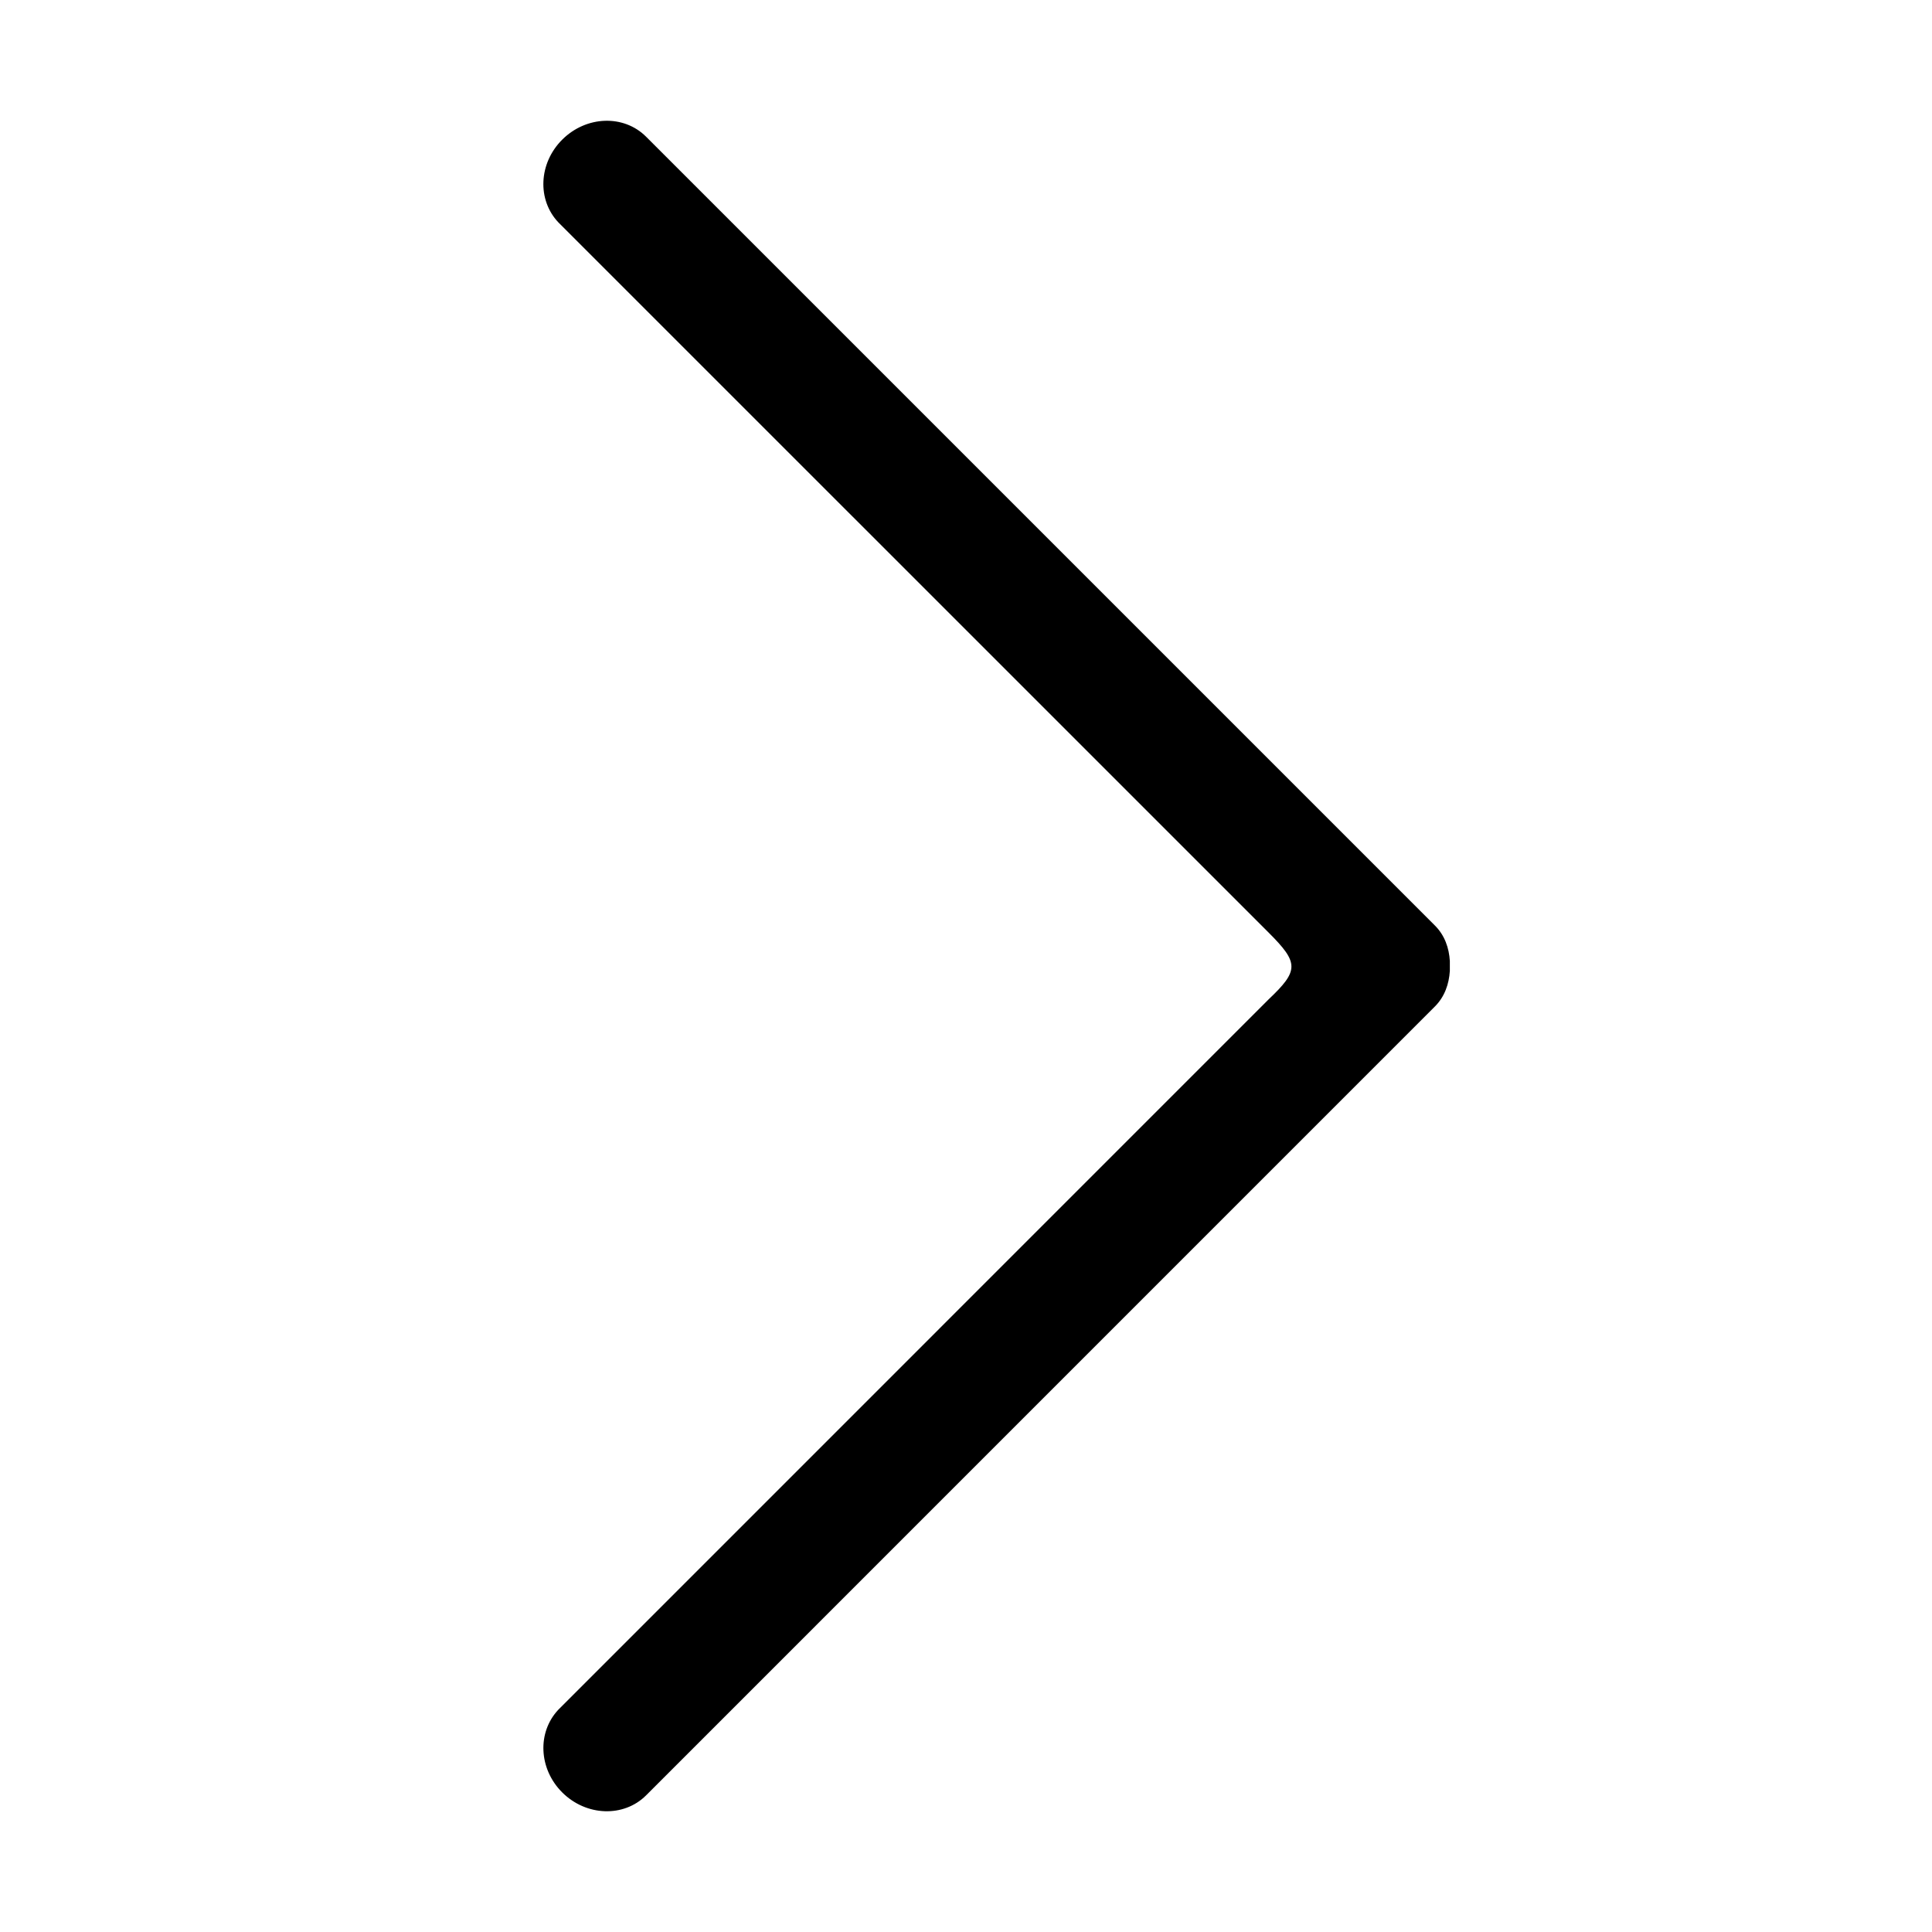
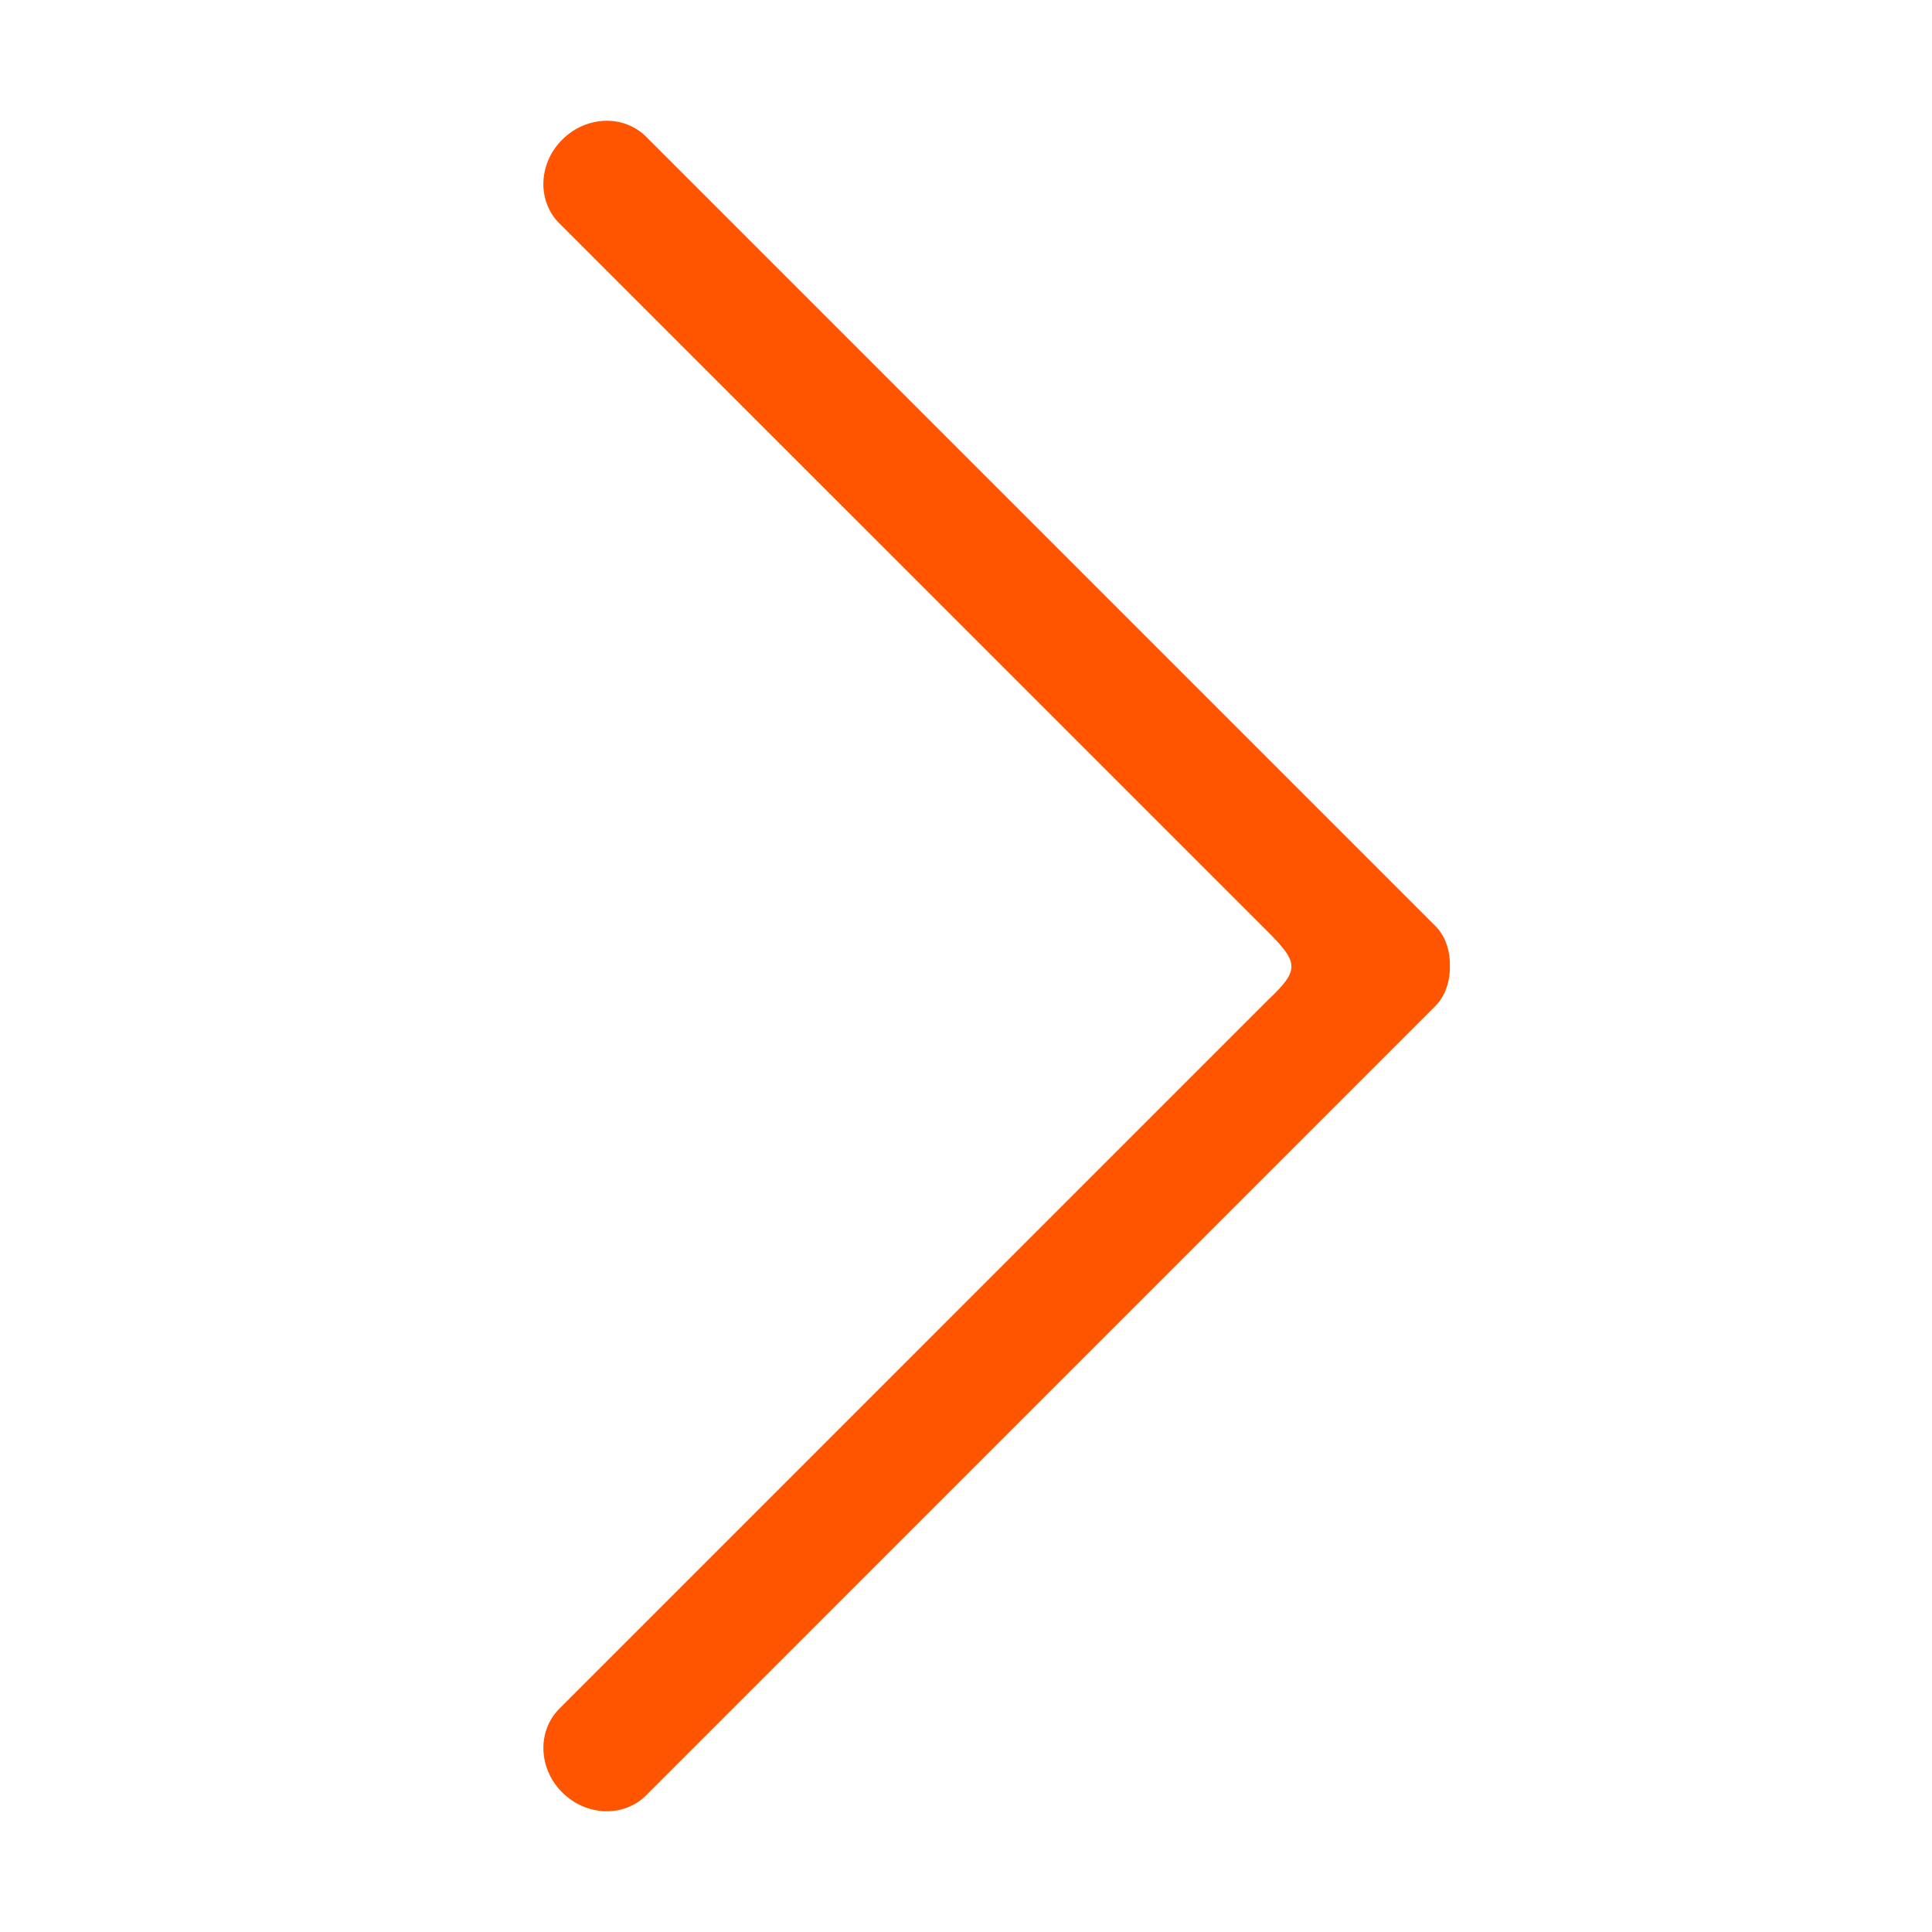
<svg xmlns="http://www.w3.org/2000/svg" t="1571649087792" class="icon" viewBox="0 0 1024 1024" version="1.1" p-id="1218" width="200" height="200">
  <defs>
    <style type="text/css" />
  </defs>
  <path d="M877.216 491.808" p-id="1219" fill="#0F96E6">
    </path>
-   <path d="M297.952 949.984c-12.512-12.512-13.248-31.872-2.048-43.776l376.48-376.512c16.16-15.328 16.096-19.328 0-35.424L295.904 117.824C284.672 105.92 285.44 86.56 297.952 74.048c12.736-12.736 32.608-13.44 44.448-1.632l418.176 418.176c5.152 5.152 7.456 11.84 7.872 18.784l0 5.248c-0.448 6.944-2.752 13.632-7.872 18.784L342.4 951.616C330.56 963.392 310.656 962.688 297.952 949.984z" p-id="1220" fill="#000">
+   <path d="M297.952 949.984c-12.512-12.512-13.248-31.872-2.048-43.776l376.48-376.512c16.16-15.328 16.096-19.328 0-35.424L295.904 117.824C284.672 105.92 285.44 86.56 297.952 74.048c12.736-12.736 32.608-13.44 44.448-1.632l418.176 418.176c5.152 5.152 7.456 11.84 7.872 18.784l0 5.248c-0.448 6.944-2.752 13.632-7.872 18.784L342.4 951.616C330.56 963.392 310.656 962.688 297.952 949.984z" p-id="1220" fill="#f50">
    </path>
</svg>
